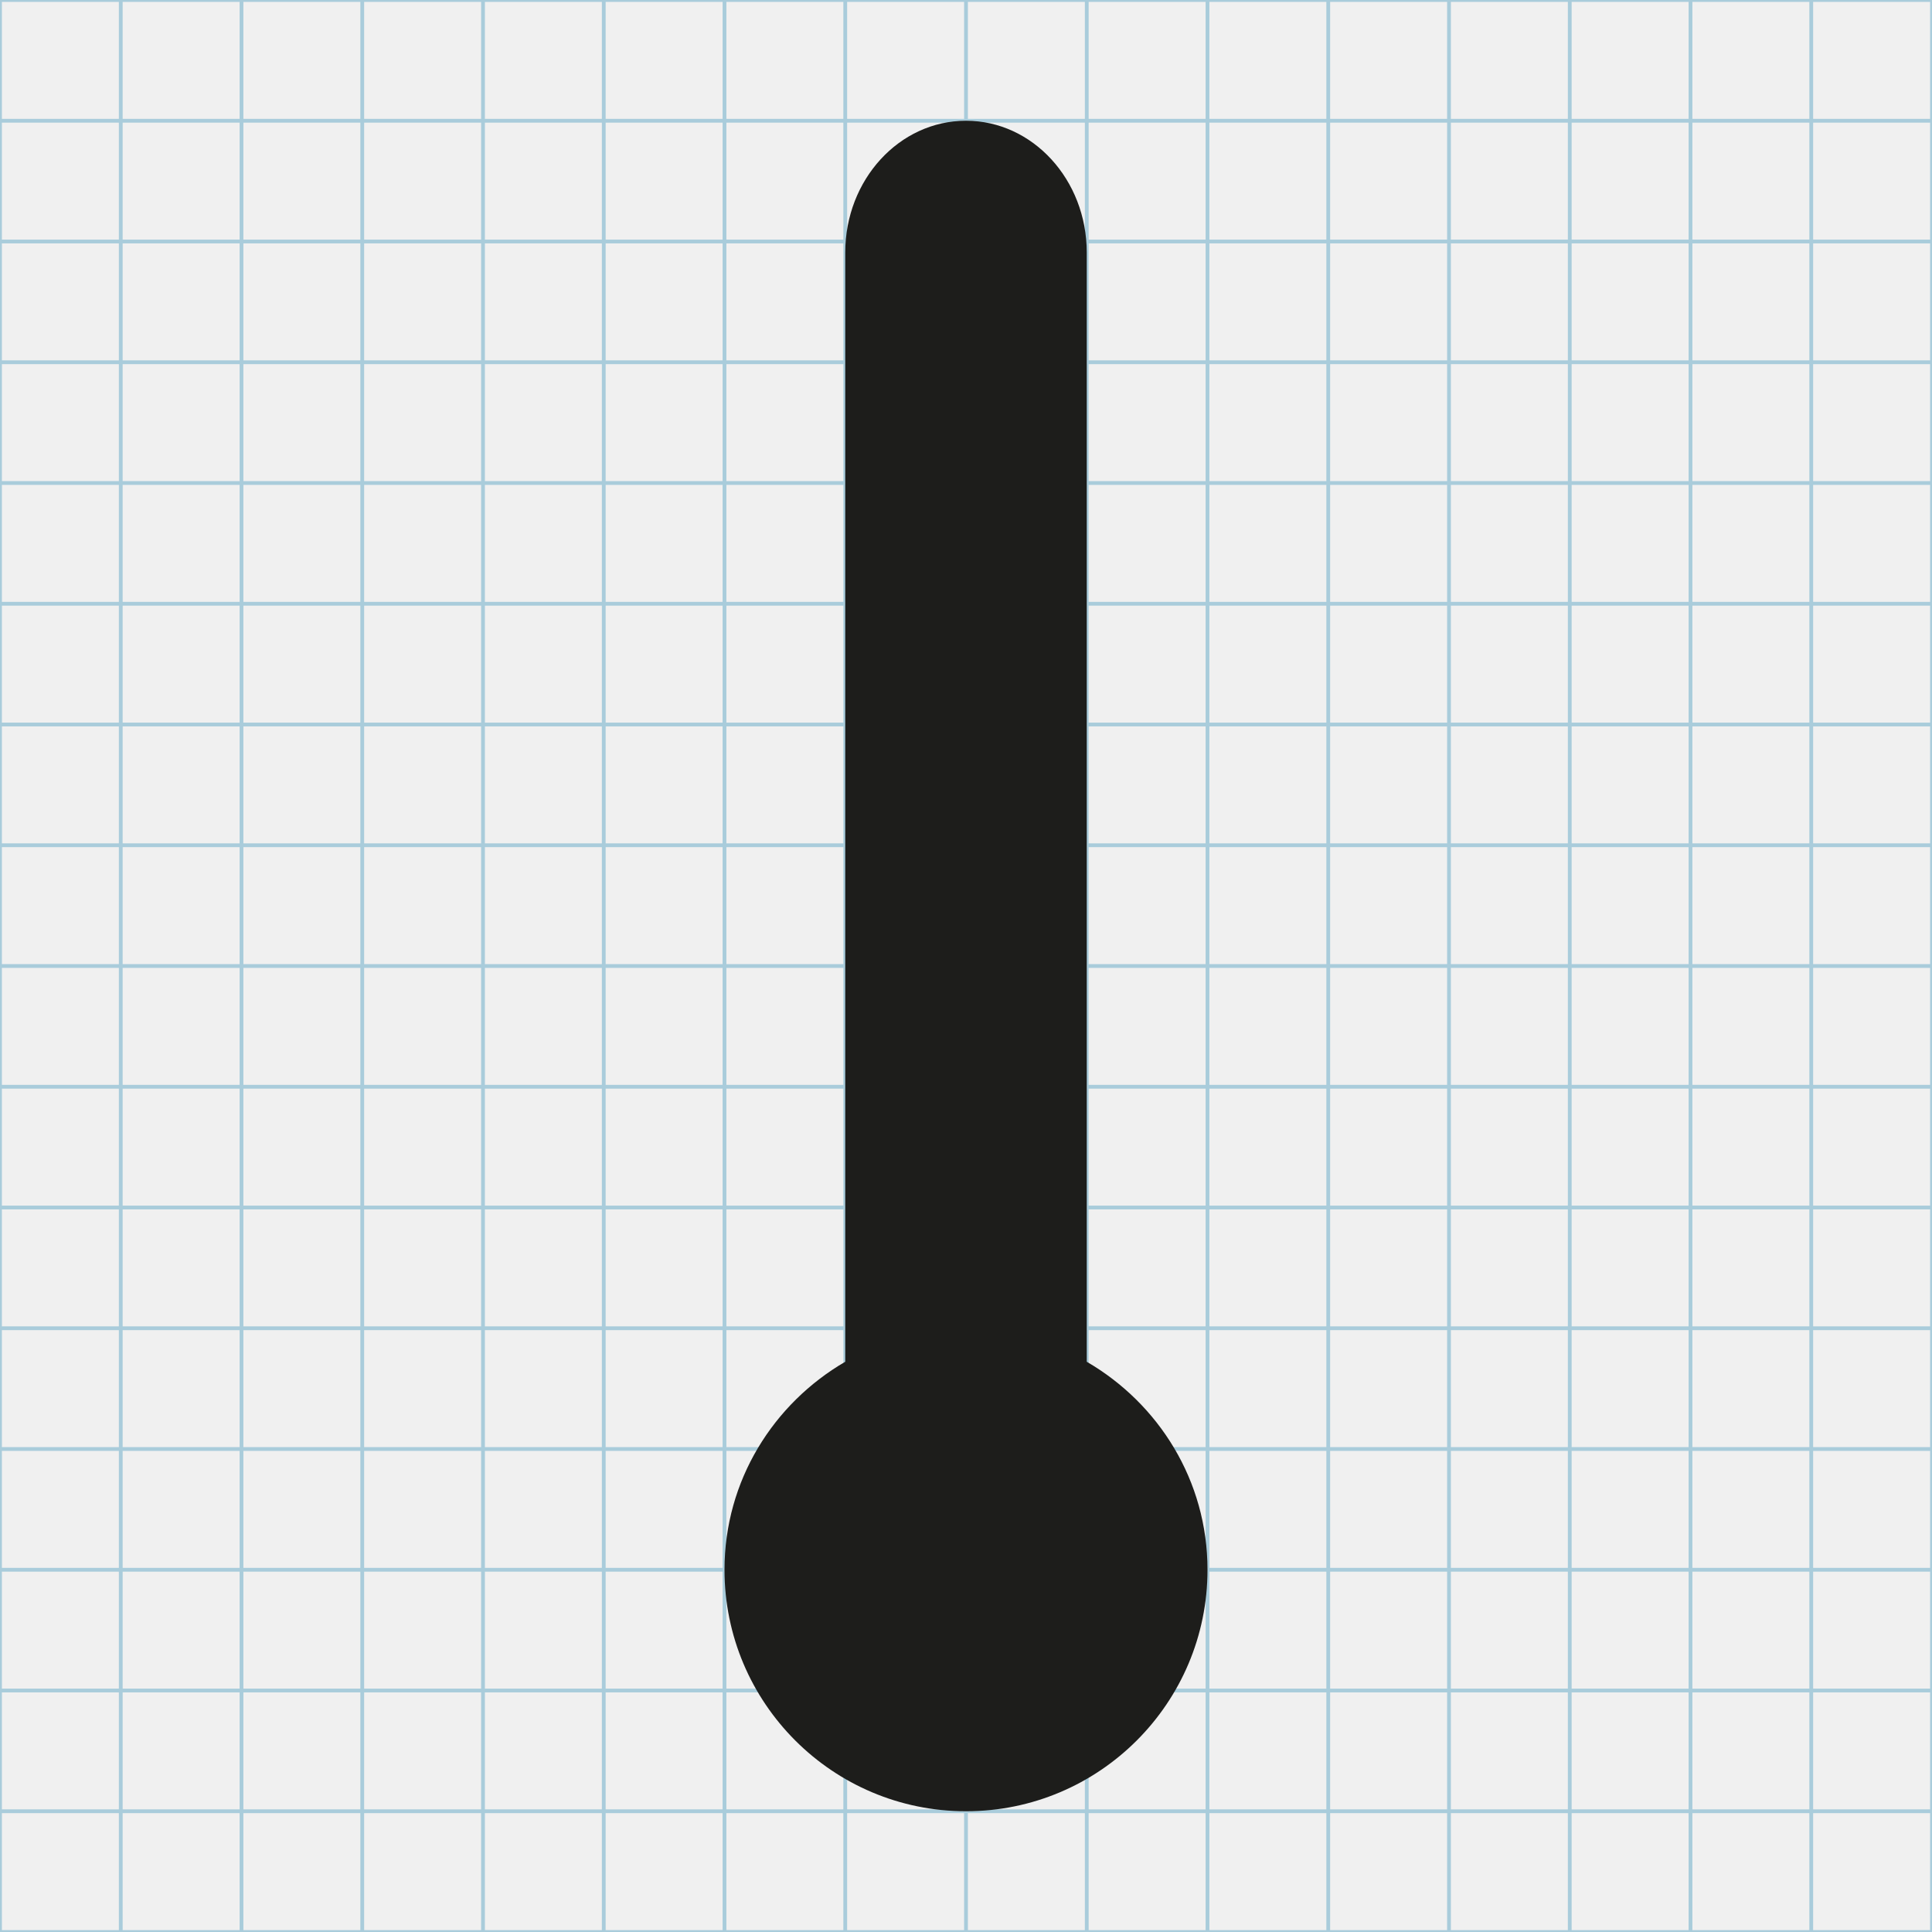
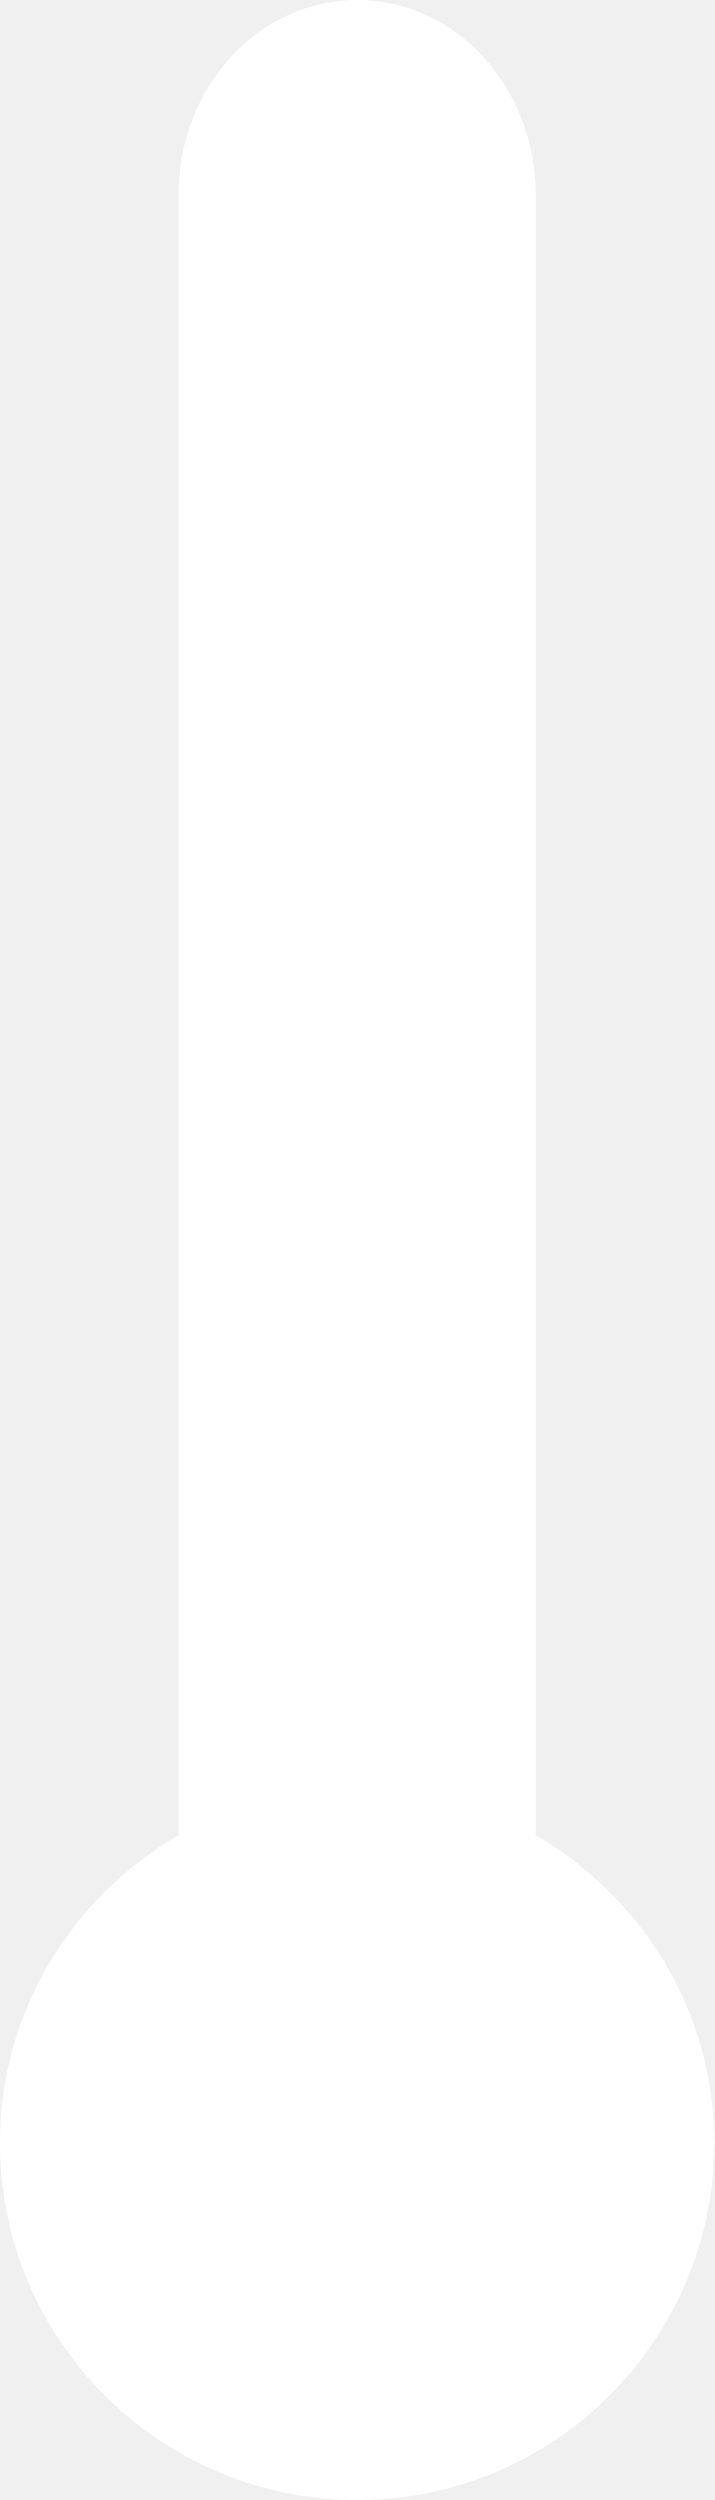
- <svg xmlns="http://www.w3.org/2000/svg" version="1.1" id="Layer_1" x="0px" y="0px" width="512px" height="512px" viewBox="0 0 512 512" enable-background="new 0 0 512 512" xml:space="preserve">
-   <g id="Grid_1_">
-     <g id="Layer_1_1_">
-       <g id="Grid">
-         <g>
-           <rect fill="none" stroke="#A9CCDB" stroke-miterlimit="10" width="512" height="512" />
-           <line fill="none" stroke="#A9CCDB" stroke-miterlimit="10" x1="0" y1="480" x2="512" y2="480" />
-           <line fill="none" stroke="#A9CCDB" stroke-miterlimit="10" x1="0" y1="448" x2="512" y2="448" />
-           <line fill="none" stroke="#A9CCDB" stroke-miterlimit="10" x1="0" y1="416" x2="512" y2="416" />
-           <line fill="none" stroke="#A9CCDB" stroke-miterlimit="10" x1="0" y1="384" x2="512" y2="384" />
-           <line fill="none" stroke="#A9CCDB" stroke-miterlimit="10" x1="0" y1="352" x2="512" y2="352" />
-           <line fill="none" stroke="#A9CCDB" stroke-miterlimit="10" x1="0" y1="320" x2="512" y2="320" />
-           <line fill="none" stroke="#A9CCDB" stroke-miterlimit="10" x1="0" y1="288" x2="512" y2="288" />
-           <line fill="none" stroke="#A9CCDB" stroke-miterlimit="10" x1="0" y1="256" x2="512" y2="256" />
-           <line fill="none" stroke="#A9CCDB" stroke-miterlimit="10" x1="0" y1="224" x2="512" y2="224" />
-           <line fill="none" stroke="#A9CCDB" stroke-miterlimit="10" x1="0" y1="192" x2="512" y2="192" />
-           <line fill="none" stroke="#A9CCDB" stroke-miterlimit="10" x1="0" y1="160" x2="512" y2="160" />
-           <line fill="none" stroke="#A9CCDB" stroke-miterlimit="10" x1="0" y1="128" x2="512" y2="128" />
-           <line fill="none" stroke="#A9CCDB" stroke-miterlimit="10" x1="0" y1="96" x2="512" y2="96" />
-           <line fill="none" stroke="#A9CCDB" stroke-miterlimit="10" x1="0" y1="64" x2="512" y2="64" />
-           <line fill="none" stroke="#A9CCDB" stroke-miterlimit="10" x1="0" y1="32" x2="512" y2="32" />
-           <line fill="none" stroke="#A9CCDB" stroke-miterlimit="10" x1="480" y1="0" x2="480" y2="512" />
-           <line fill="none" stroke="#A9CCDB" stroke-miterlimit="10" x1="448" y1="0" x2="448" y2="512" />
-           <line fill="none" stroke="#A9CCDB" stroke-miterlimit="10" x1="416" y1="0" x2="416" y2="512" />
-           <line fill="none" stroke="#A9CCDB" stroke-miterlimit="10" x1="384" y1="0" x2="384" y2="512" />
-           <line fill="none" stroke="#A9CCDB" stroke-miterlimit="10" x1="352" y1="0" x2="352" y2="512" />
-           <line fill="none" stroke="#A9CCDB" stroke-miterlimit="10" x1="320" y1="0" x2="320" y2="512" />
-           <line fill="none" stroke="#A9CCDB" stroke-miterlimit="10" x1="288" y1="0" x2="288" y2="512" />
-           <line fill="none" stroke="#A9CCDB" stroke-miterlimit="10" x1="256" y1="0" x2="256" y2="512" />
-           <line fill="none" stroke="#A9CCDB" stroke-miterlimit="10" x1="224" y1="0" x2="224" y2="512" />
-           <line fill="none" stroke="#A9CCDB" stroke-miterlimit="10" x1="192" y1="0" x2="192" y2="512" />
-           <line fill="none" stroke="#A9CCDB" stroke-miterlimit="10" x1="160" y1="0" x2="160" y2="512" />
-           <line fill="none" stroke="#A9CCDB" stroke-miterlimit="10" x1="128" y1="0" x2="128" y2="512" />
-           <line fill="none" stroke="#A9CCDB" stroke-miterlimit="10" x1="96" y1="0" x2="96" y2="512" />
-           <line fill="none" stroke="#A9CCDB" stroke-miterlimit="10" x1="64" y1="0" x2="64" y2="512" />
-           <line fill="none" stroke="#A9CCDB" stroke-miterlimit="10" x1="32" y1="0" x2="32" y2="512" />
-         </g>
-       </g>
+ <svg xmlns="http://www.w3.org/2000/svg" width="128px" height="448px" viewBox="0 0 128 448" version="1.1">
+   <defs />
+   <g id="Page-1" stroke="none" stroke-width="1" fill="none" fill-rule="evenodd">
+     <g id="very_hot" fill="#FFFFFF">
+       <path d="M96,328.875 L96,34.917 C96,15.625 81.666,0 64,0 C46.333,0 32,15.625 32,34.917 L32,328.875 C12.958,339.958 0,360.376 0,384 C0,419.333 28.666,448 64,448 C99.333,448 128,419.333 128,384 C128,360.376 115.062,339.958 96,328.875 L96,328.875 Z" id="Shape" />
    </g>
  </g>
-   <path fill-rule="evenodd" clip-rule="evenodd" fill="#1D1D1B" d="M288,360.875V66.917C288,47.625,273.666,32,256,32  c-17.667,0-32,15.625-32,34.917v293.958c-19.042,11.083-32,31.501-32,55.125c0,35.333,28.666,64,64,64c35.333,0,64-28.667,64-64  C320,392.376,307.062,371.958,288,360.875z" />
</svg>
